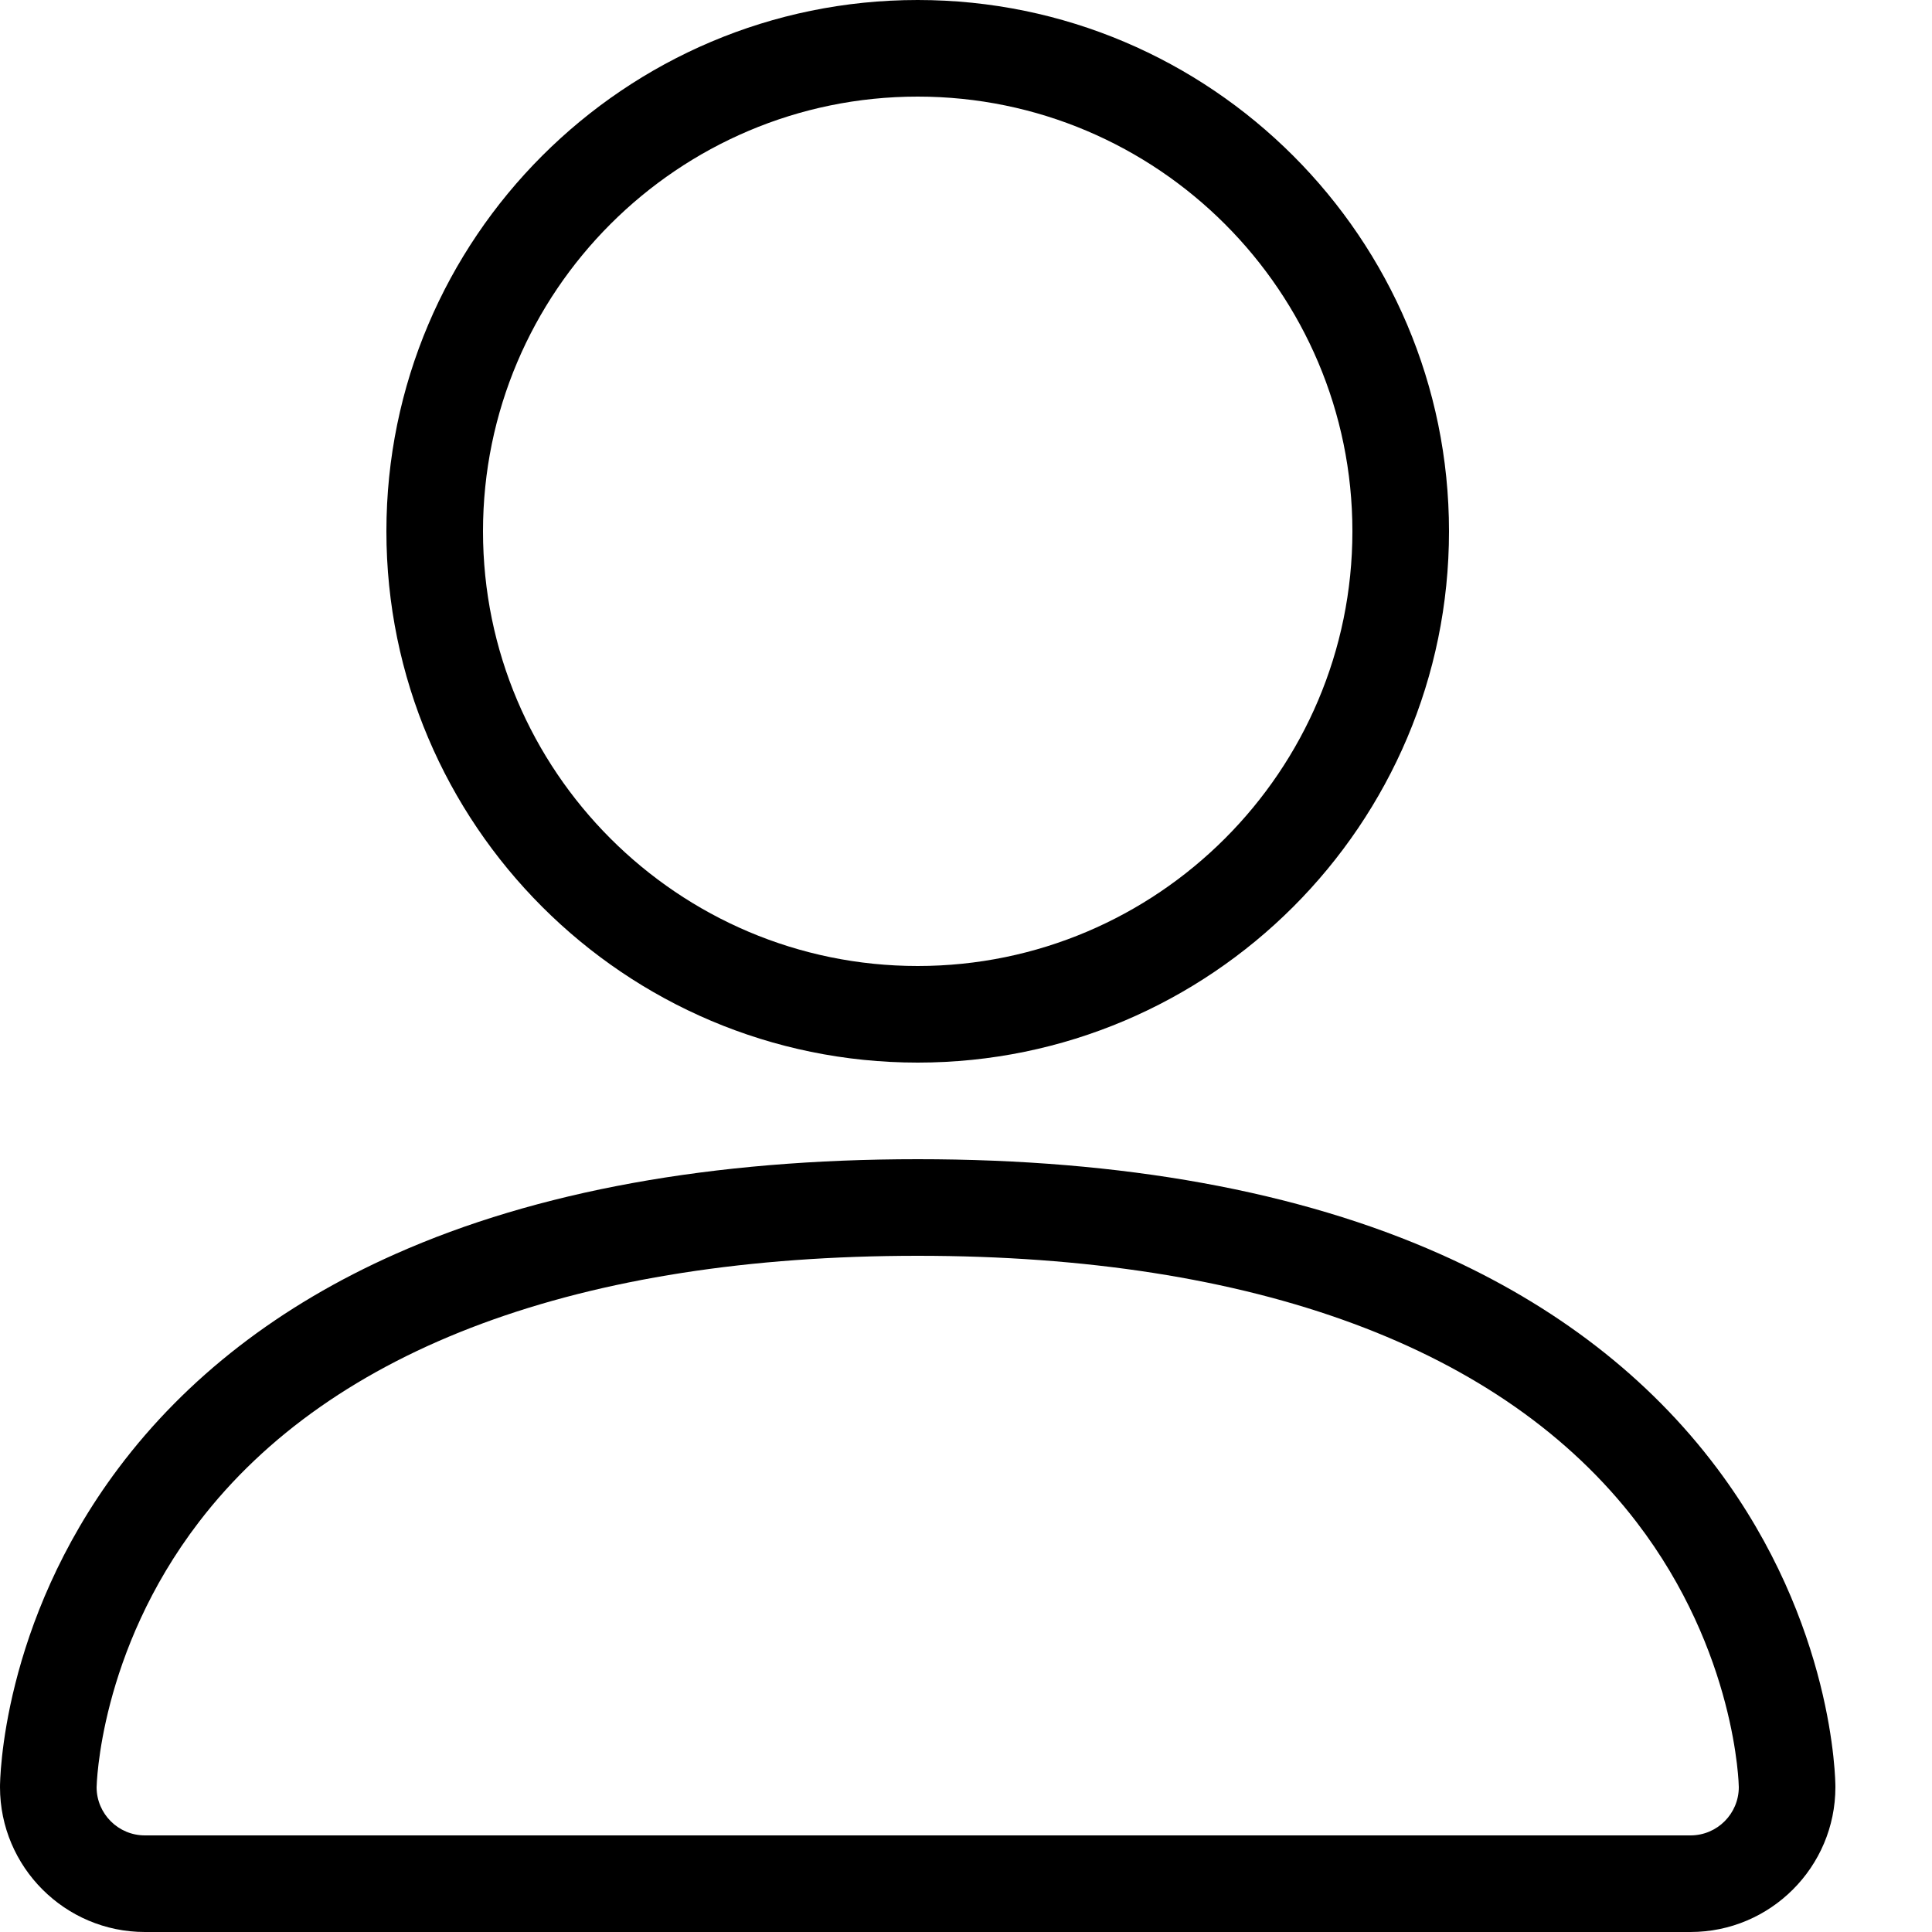
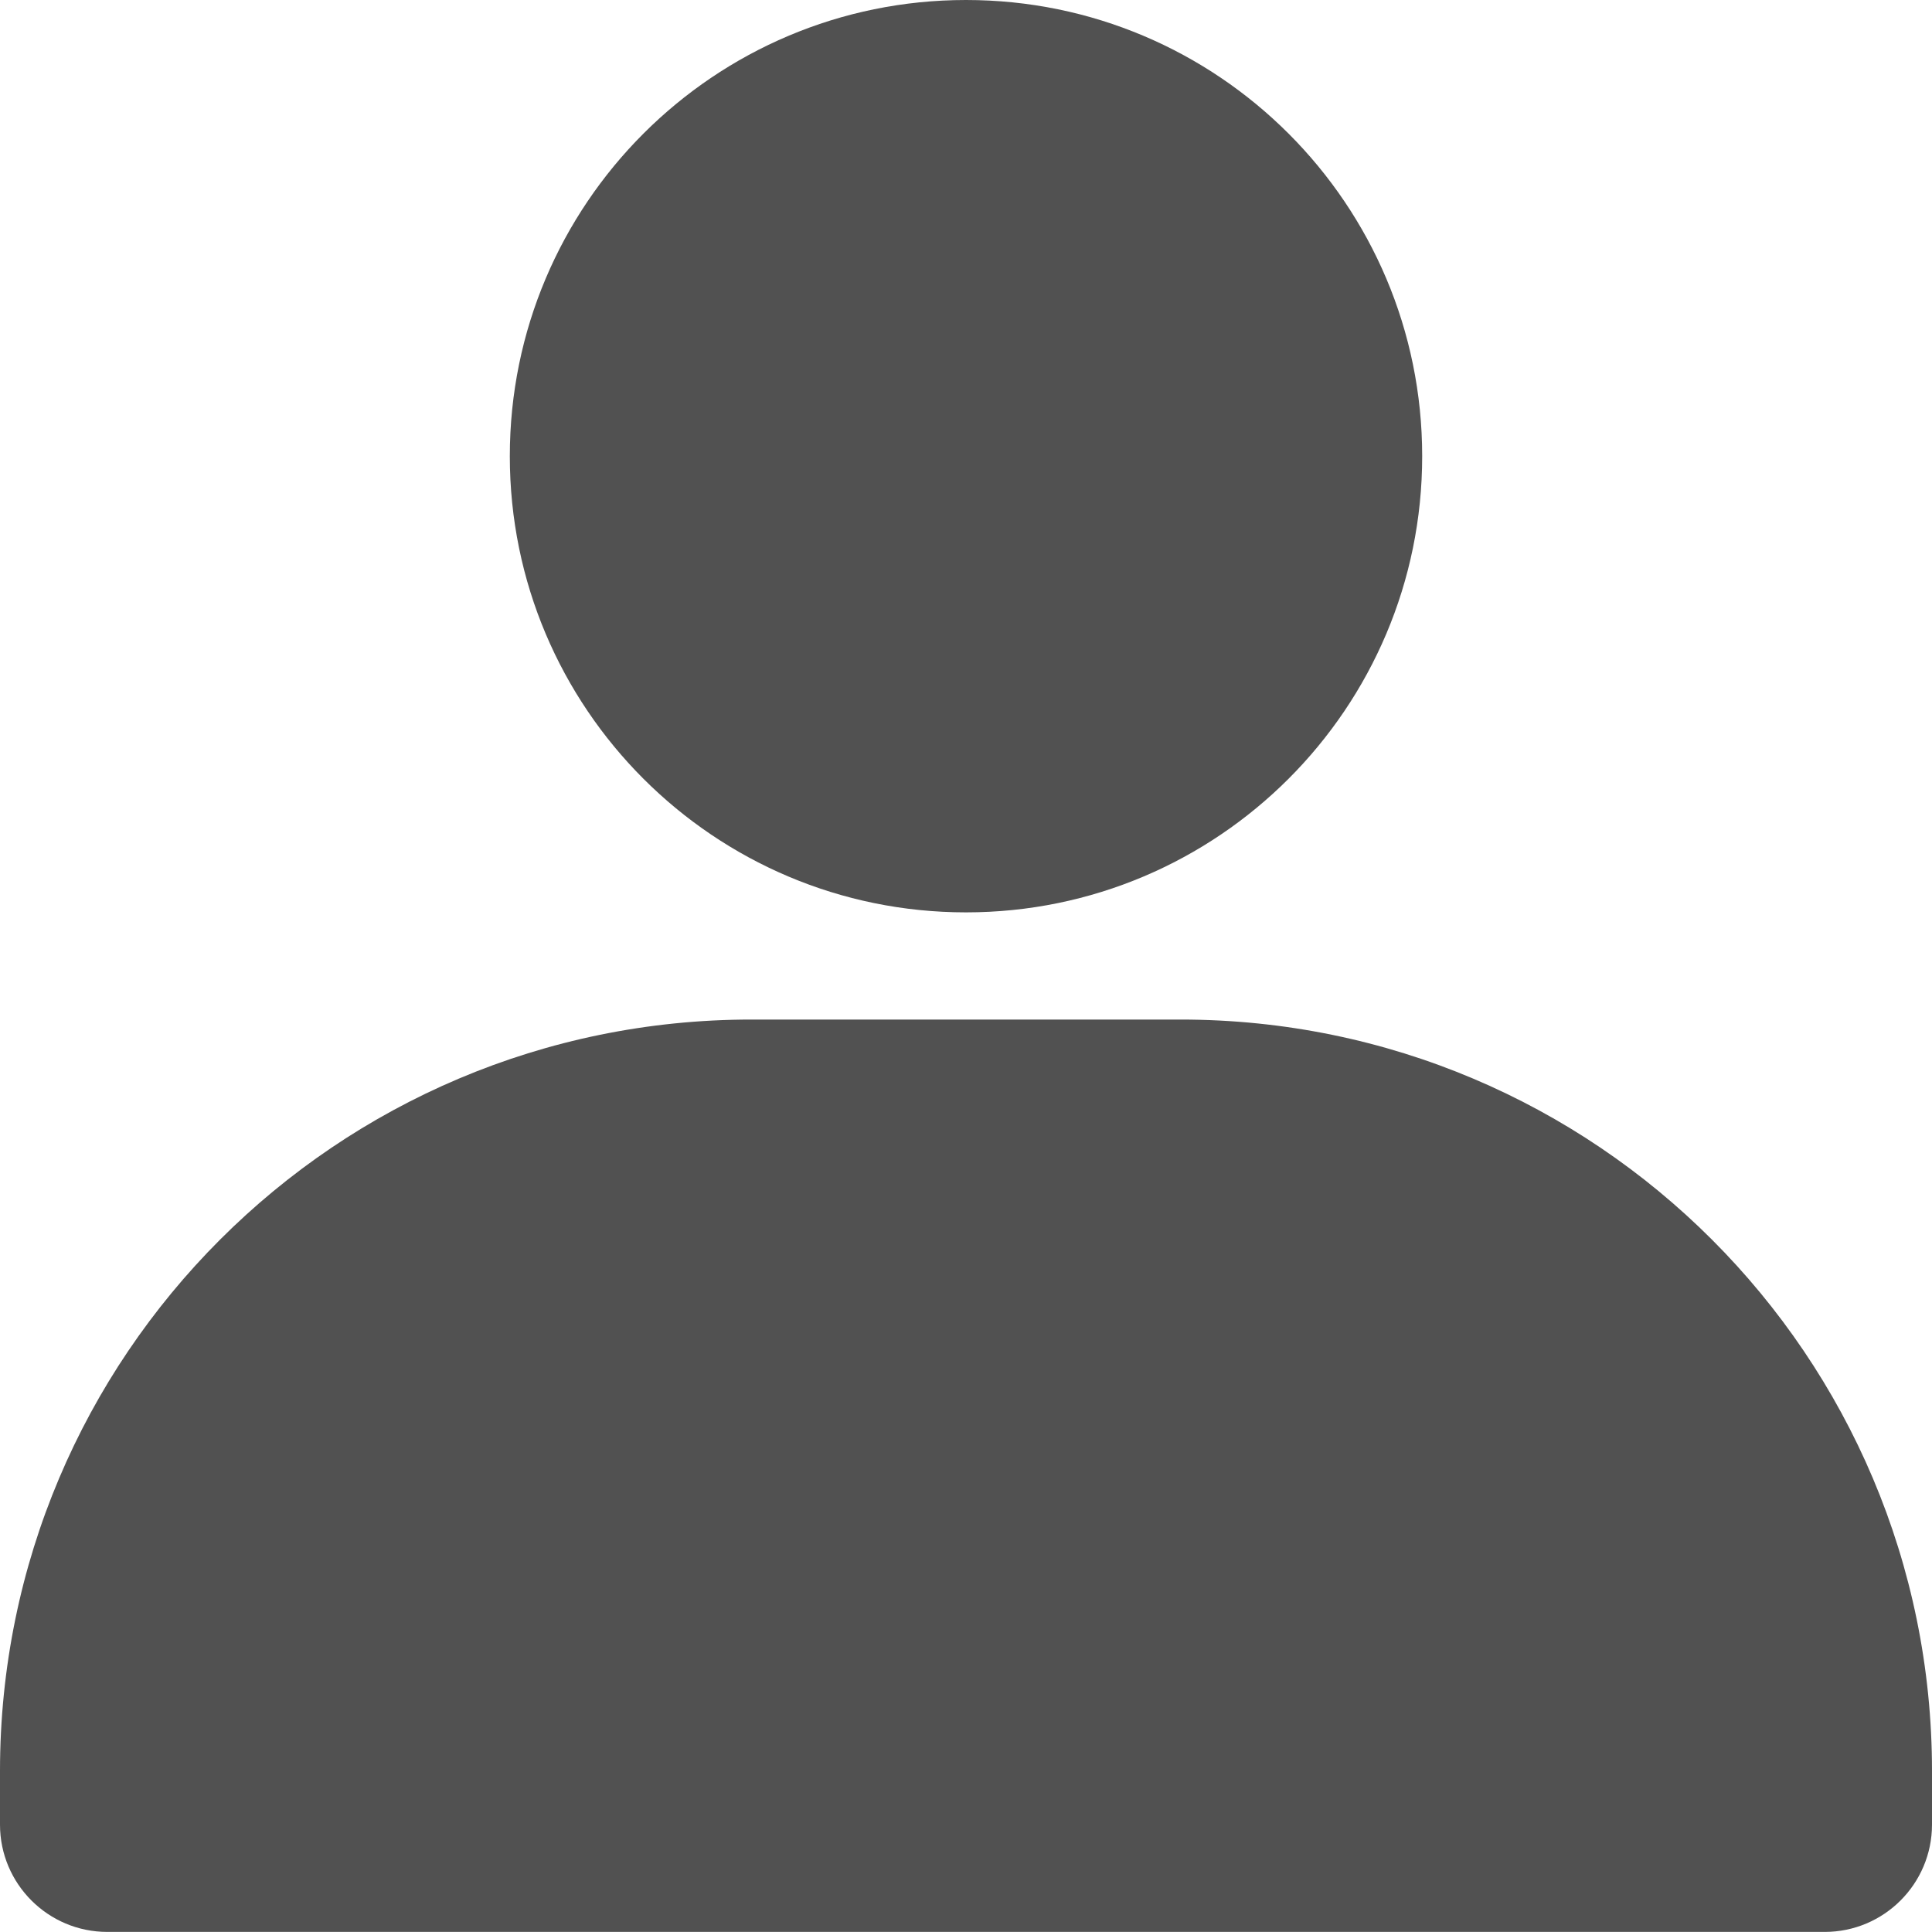
- <svg xmlns="http://www.w3.org/2000/svg" t="1714988569745" class="icon" viewBox="0 0 1024 1024" version="1.1" p-id="11571" width="200" height="200">
-   <path d="M486.4 563.2C331.11 563.2 204.8 436.89 204.8 281.6S331.11 0 486.4 0 768 126.31 768 281.6 641.69 563.2 486.4 563.2z m0-512C359.373 51.2 256 154.573 256 281.6S359.373 512 486.4 512 716.8 408.627 716.8 281.6 613.427 51.2 486.4 51.2zM896 1024h-819.2C34.458 1024 0 989.542 0 947.2c0-3.482 0.717-86.272 62.72-168.96 36.096-48.128 85.504-86.374 146.893-113.613C284.57 631.296 377.702 614.4 486.4 614.4s201.83 16.896 276.787 50.227c61.389 27.29 110.797 65.485 146.893 113.613C972.083 860.928 972.8 943.718 972.8 947.2c0 42.342-34.458 76.8-76.8 76.8z m-409.6-358.4c-178.534 0-310.272 48.794-380.979 141.107C52.429 875.878 51.251 946.586 51.2 947.302a25.6 25.6 0 0 0 25.6 25.498h819.2a25.6 25.6 0 0 0 25.6-25.6c0-0.614-1.178-71.322-54.221-140.493C796.621 714.394 664.883 665.6 486.4 665.6z" p-id="11572" />
+ <svg xmlns="http://www.w3.org/2000/svg" t="1716189104383" class="icon" viewBox="0 0 1024 1024" version="1.1" p-id="9285" width="200" height="200">
+   <path d="M512 483.574A241.787 241.787 0 1 1 512 0a241.787 241.787 0 0 1 0 483.574zM0 967.066v-28.426c0-219.955 178.299-398.254 398.213-398.254h227.574c219.955 0 398.213 178.299 398.213 398.254v28.426c0 31.416-25.477 56.893-56.893 56.893H56.934A56.893 56.893 0 0 1 0 967.107z" fill="#515151" p-id="9286" />
</svg>
